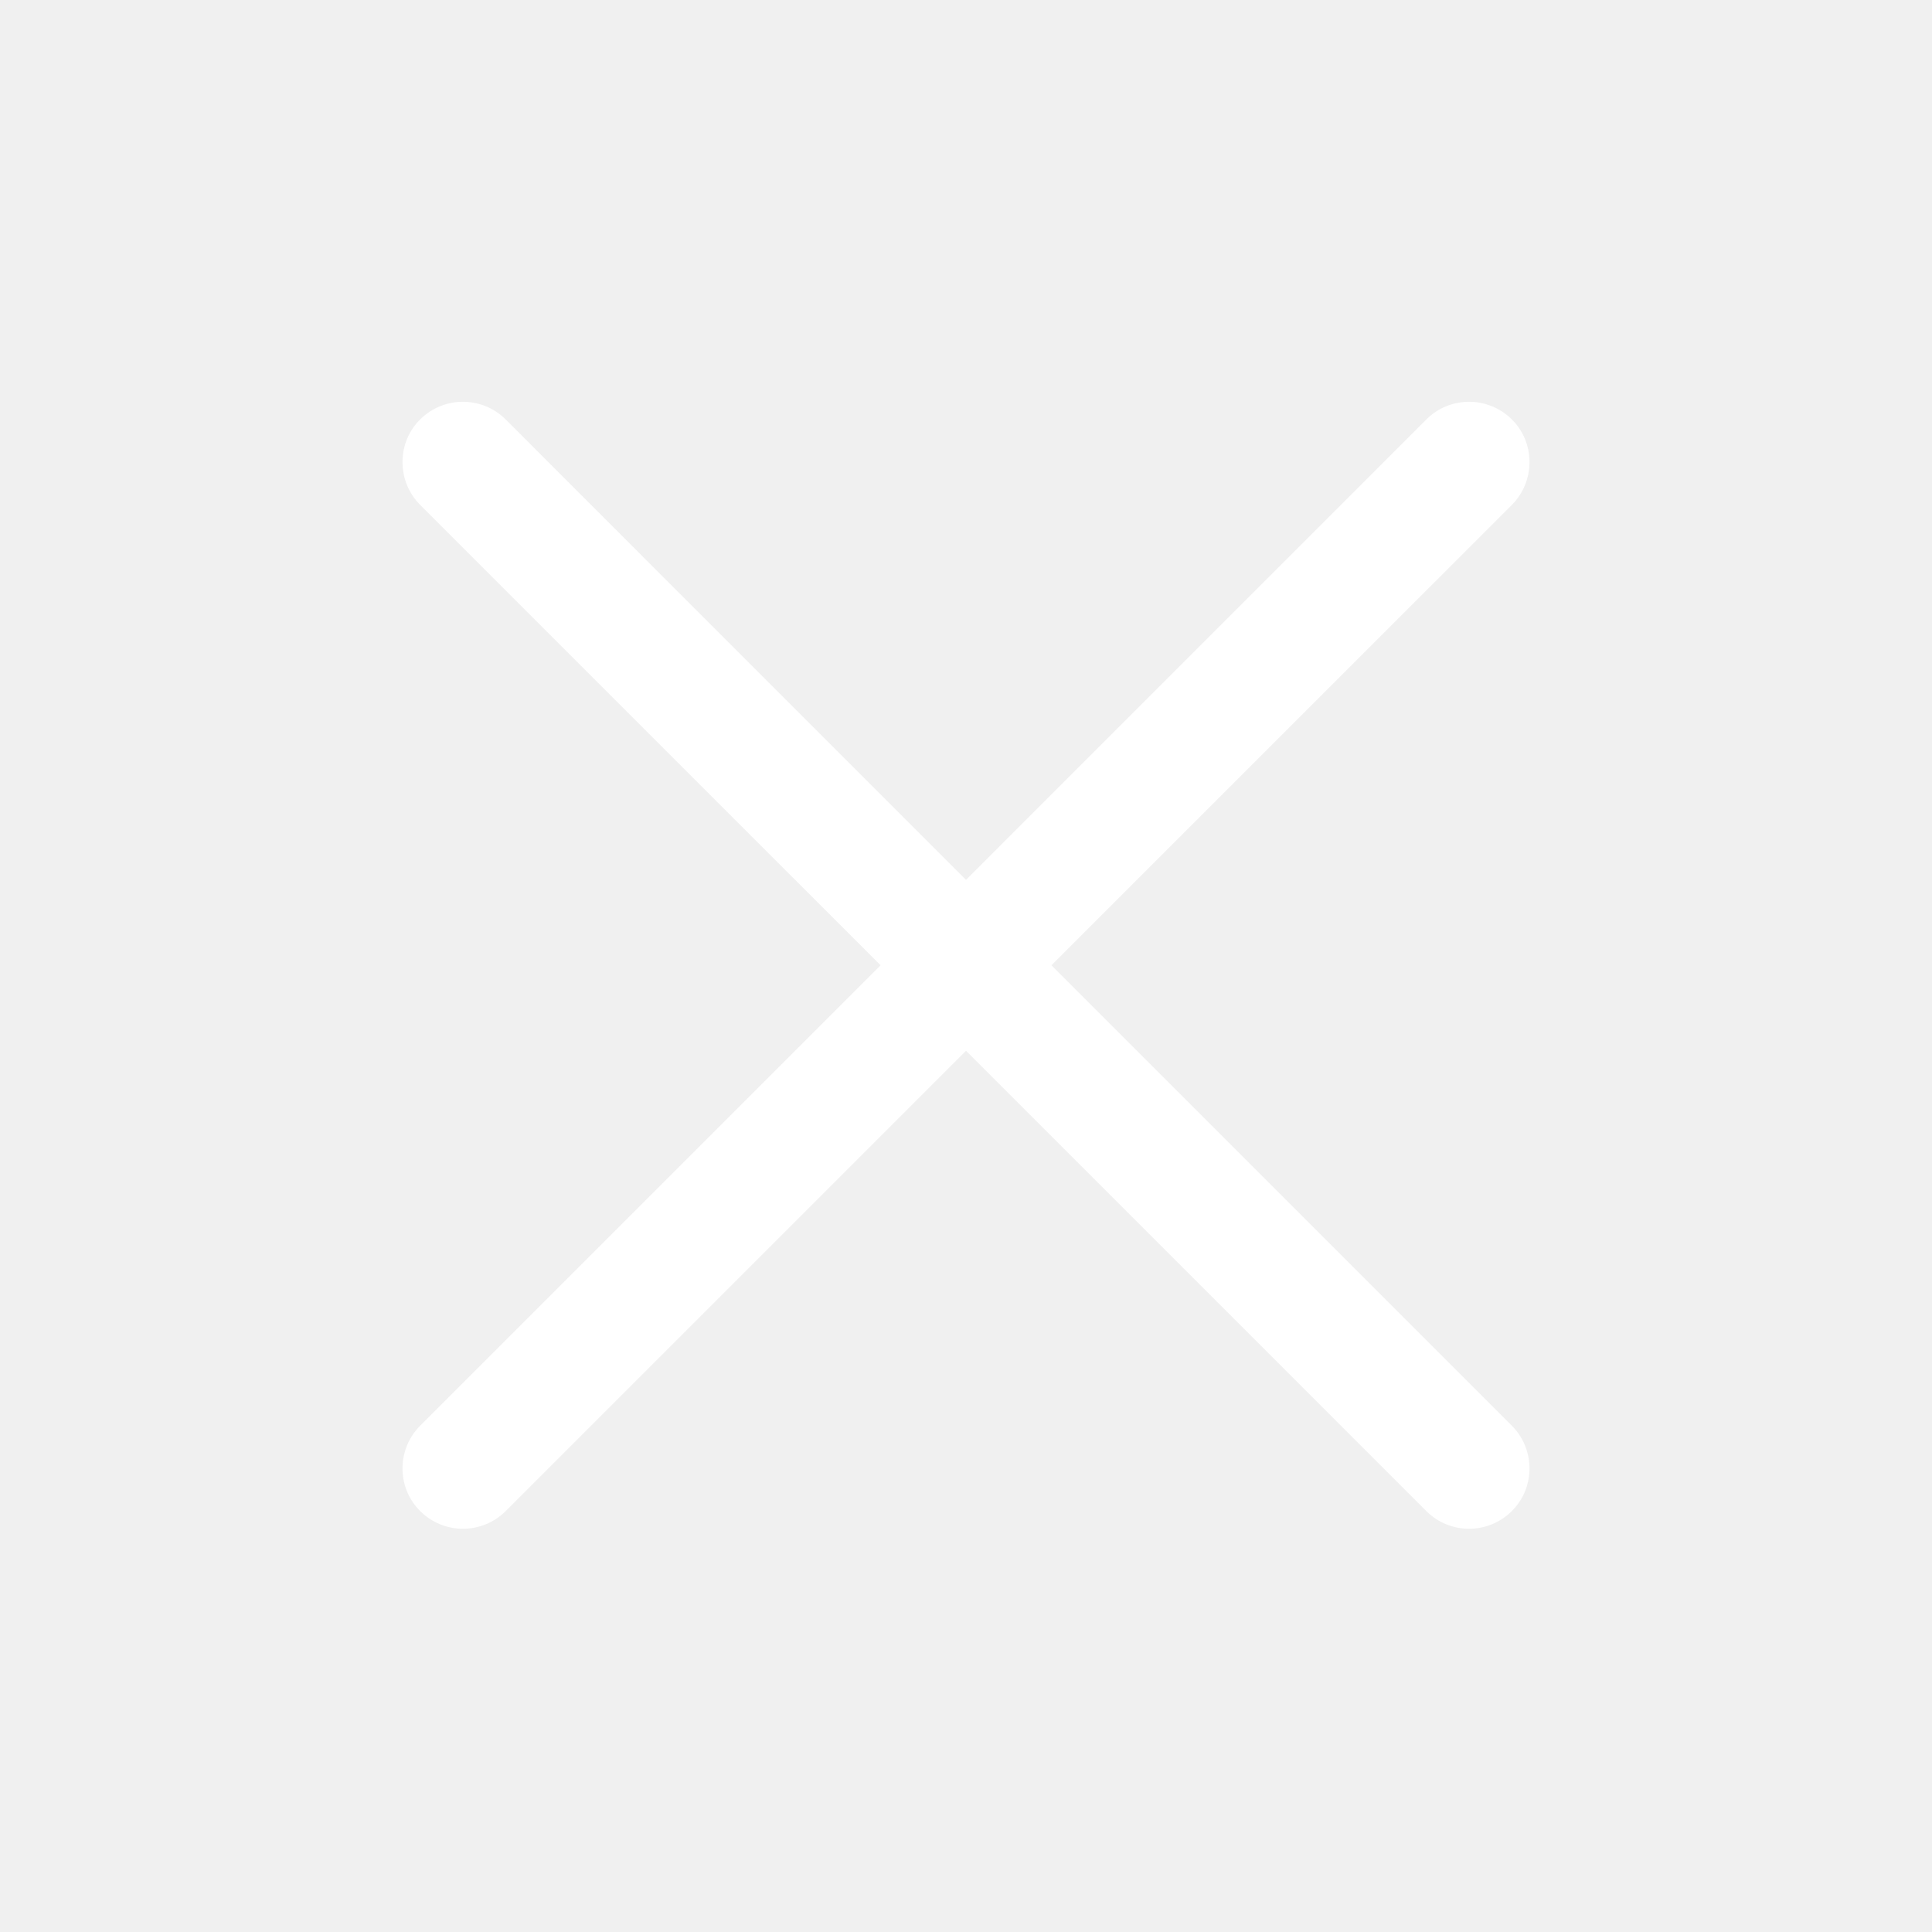
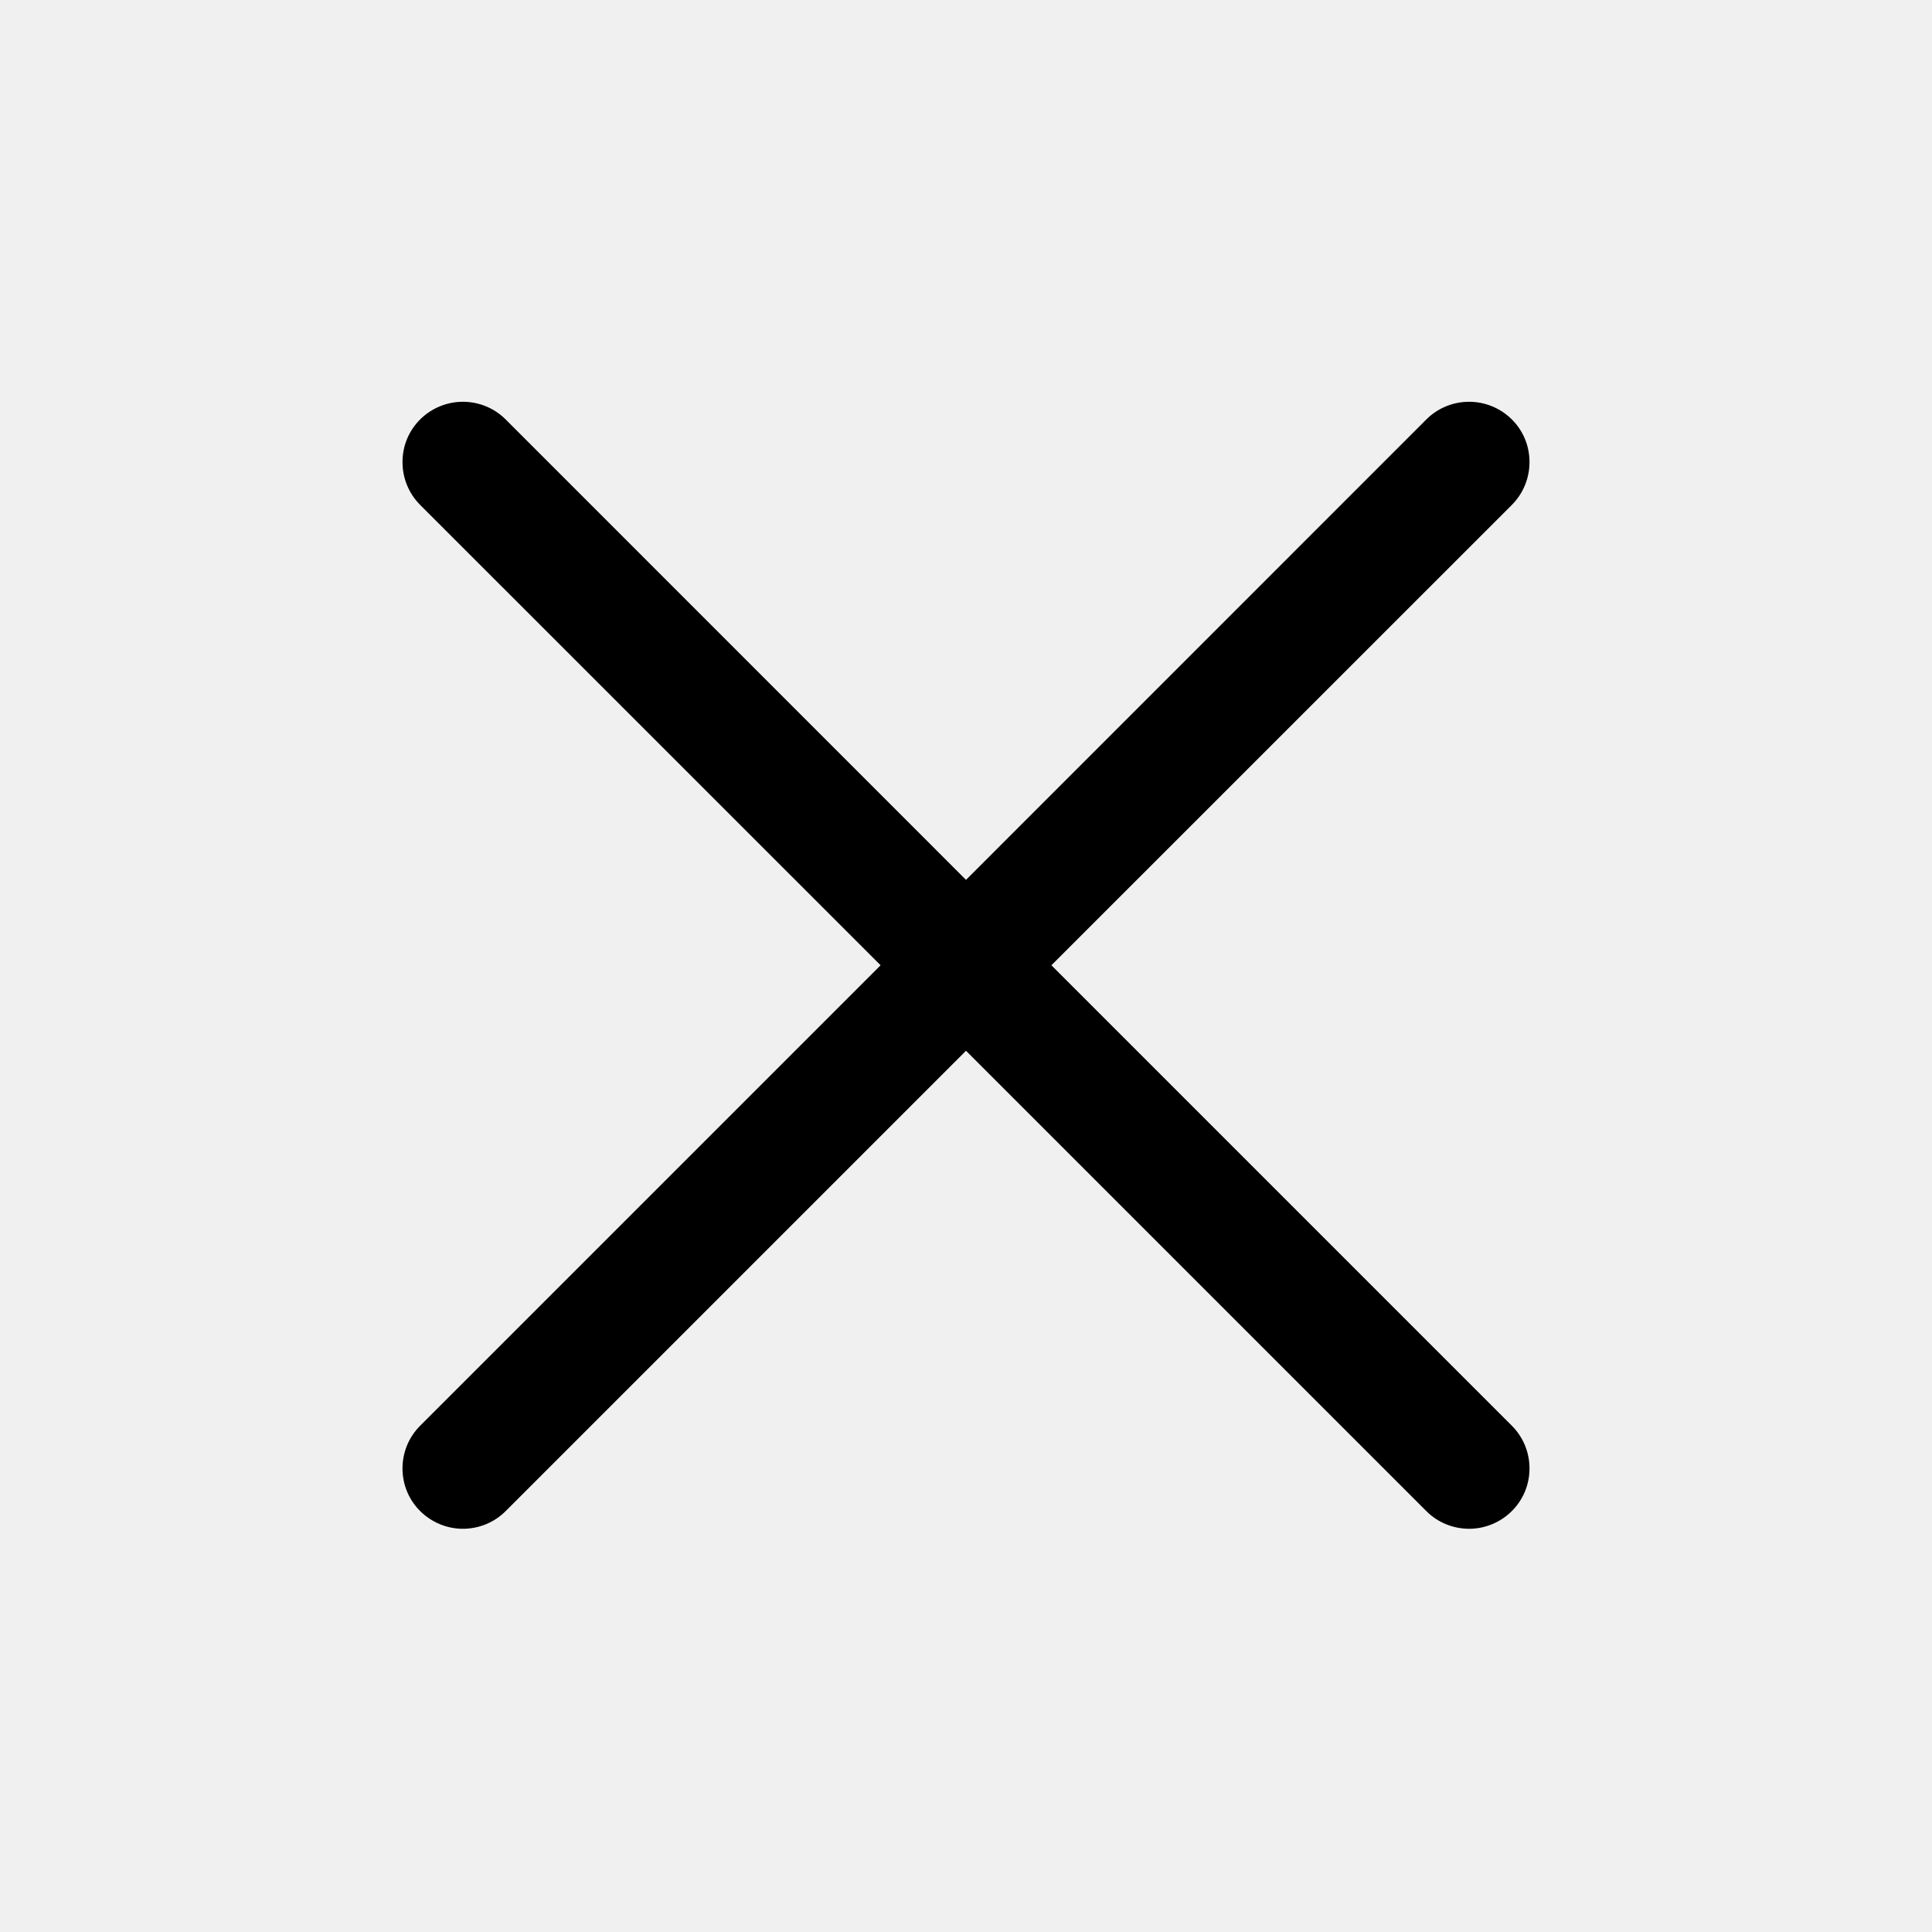
- <svg xmlns="http://www.w3.org/2000/svg" clip-rule="evenodd" fill-rule="evenodd" fill="#ffffff" stroke-linejoin="round" stroke-miterlimit="2" viewBox="0 0 24 24">
+ <svg xmlns="http://www.w3.org/2000/svg" clip-rule="evenodd" fill-rule="evenodd" fill="#000000" stroke-linejoin="round" stroke-miterlimit="2" viewBox="0 0 24 24">
  <path d="m12 10.93 5.719-5.72c.146-.146.339-.219.531-.219.404 0 .75.324.75.749 0 .193-.073.385-.219.532l-5.72 5.719 5.719 5.719c.147.147.22.339.22.531 0 .427-.349.75-.75.75-.192 0-.385-.073-.531-.219l-5.719-5.719-5.719 5.719c-.146.146-.339.219-.531.219-.401 0-.75-.323-.75-.75 0-.192.073-.384.22-.531l5.719-5.719-5.72-5.719c-.146-.147-.219-.339-.219-.532 0-.425.346-.749.75-.749.192 0 .385.073.531.219z" />
</svg>
